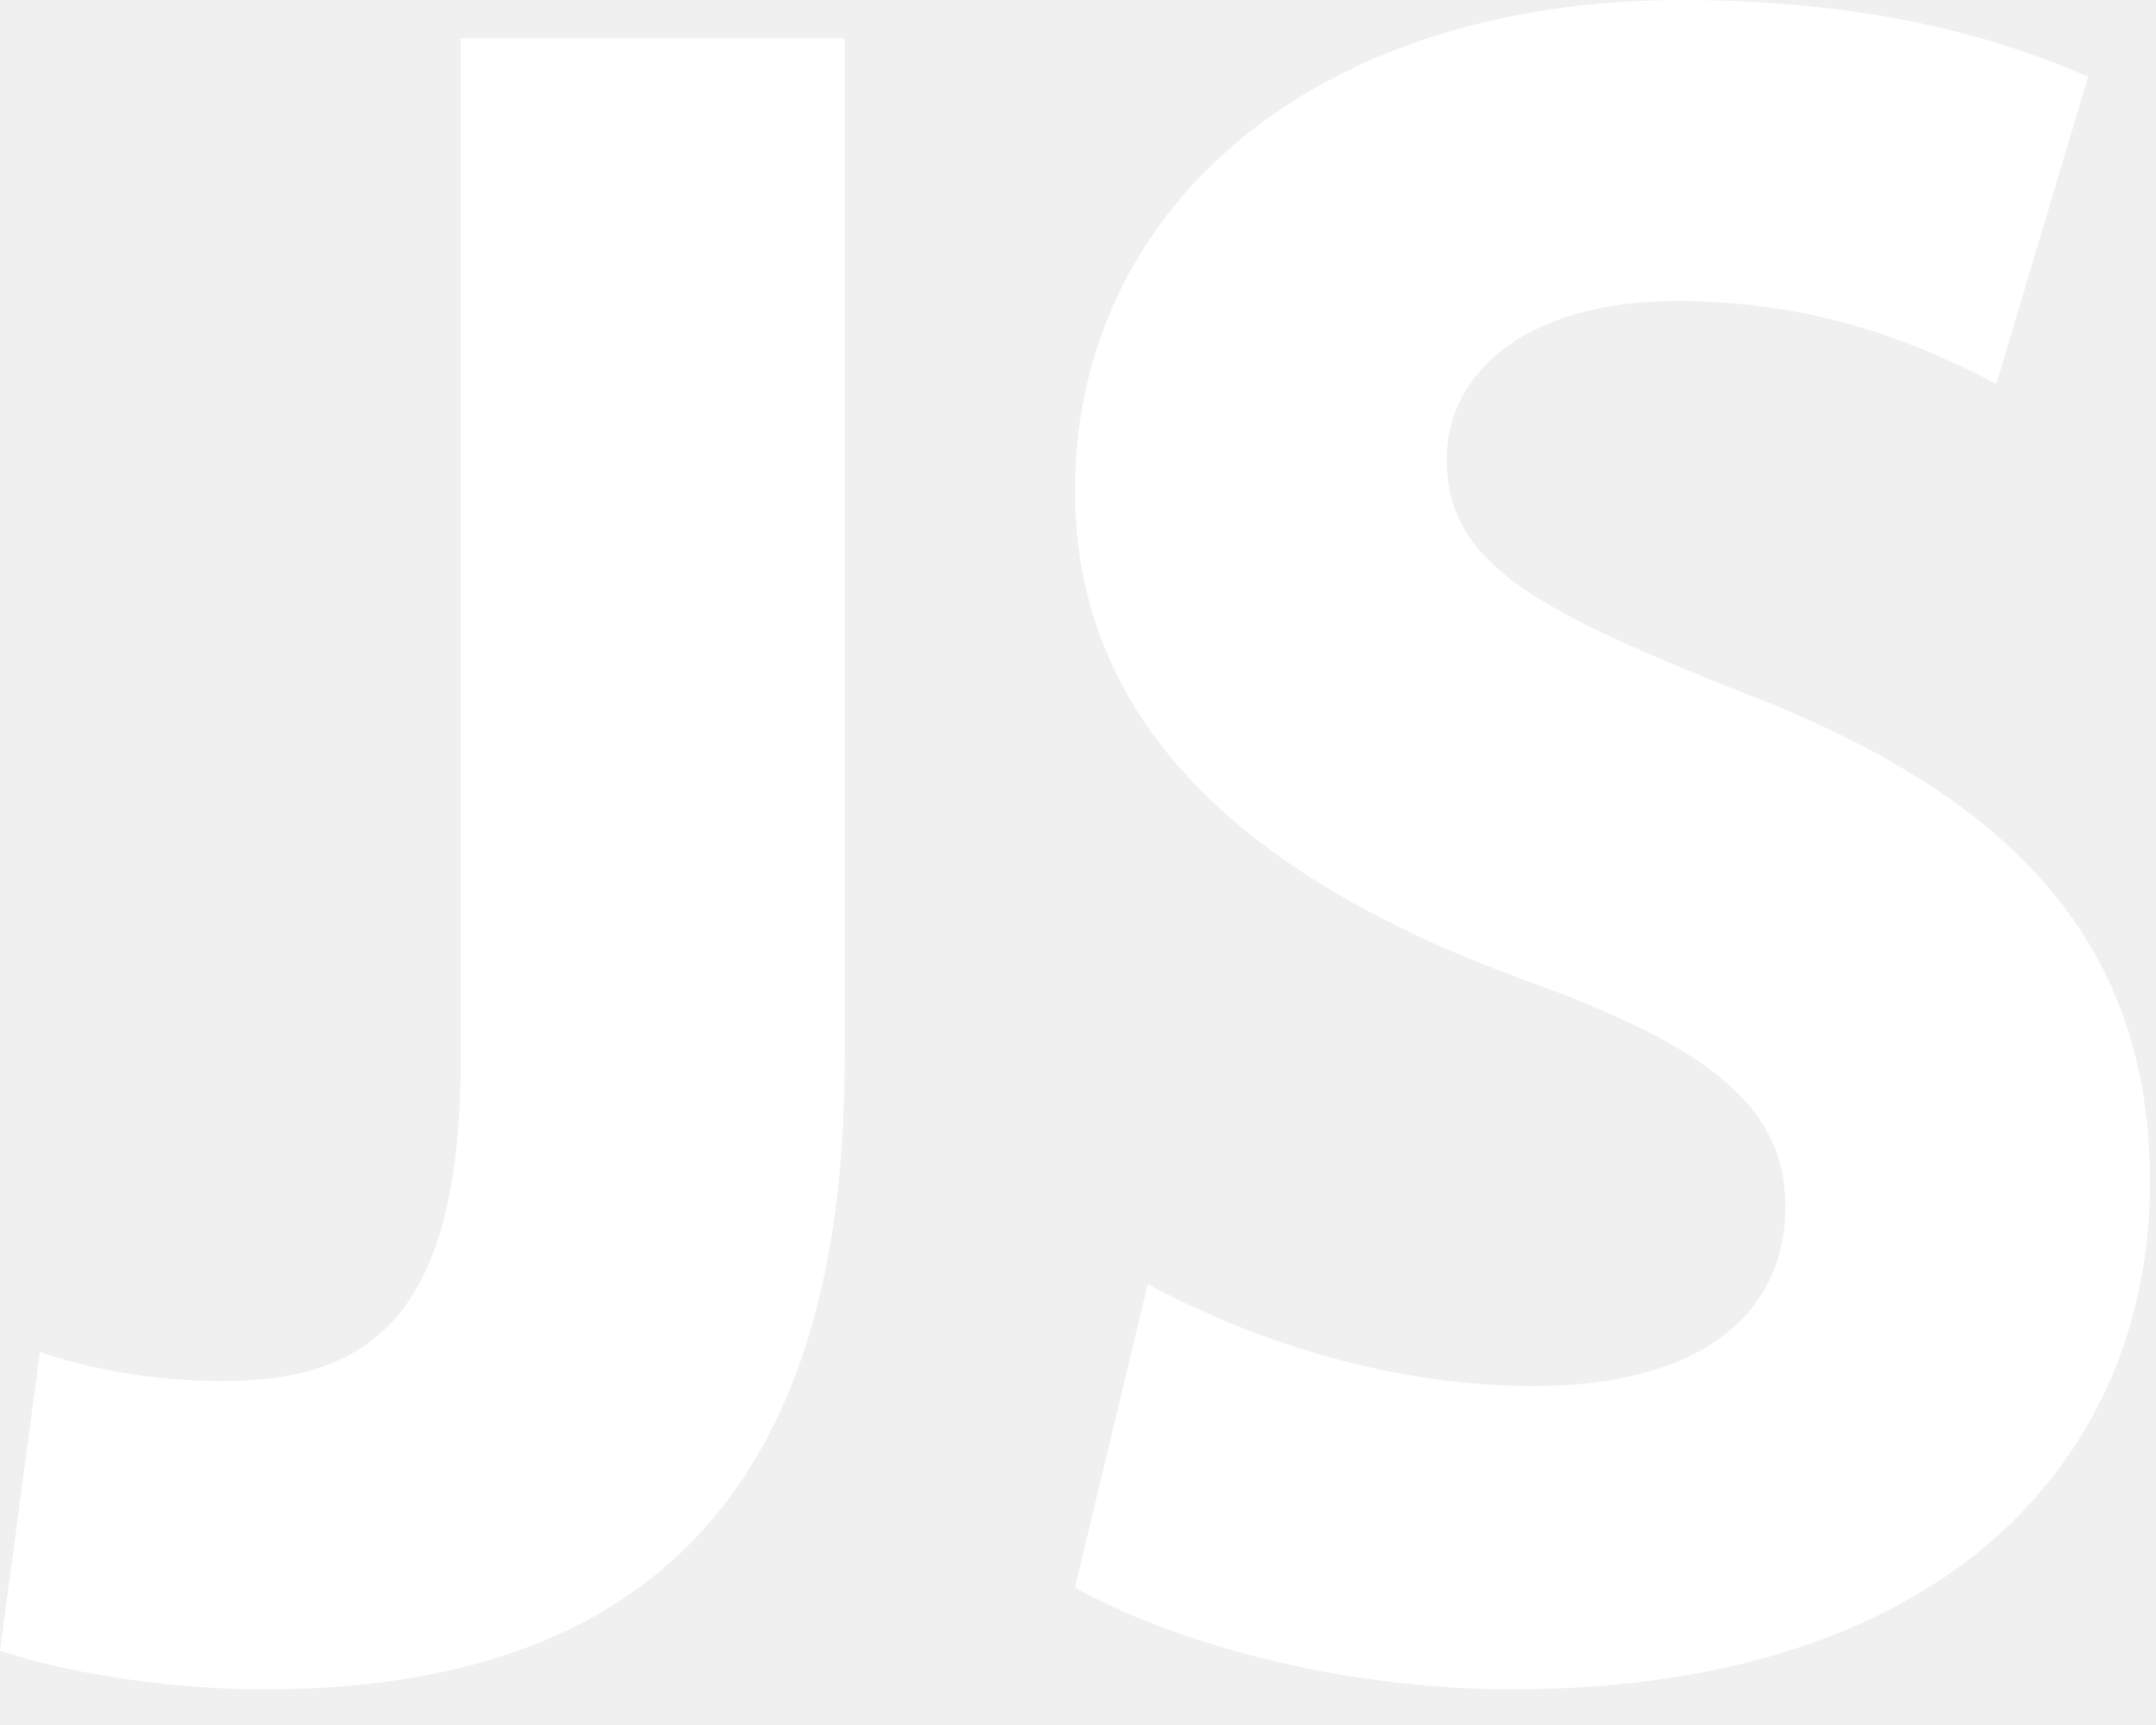
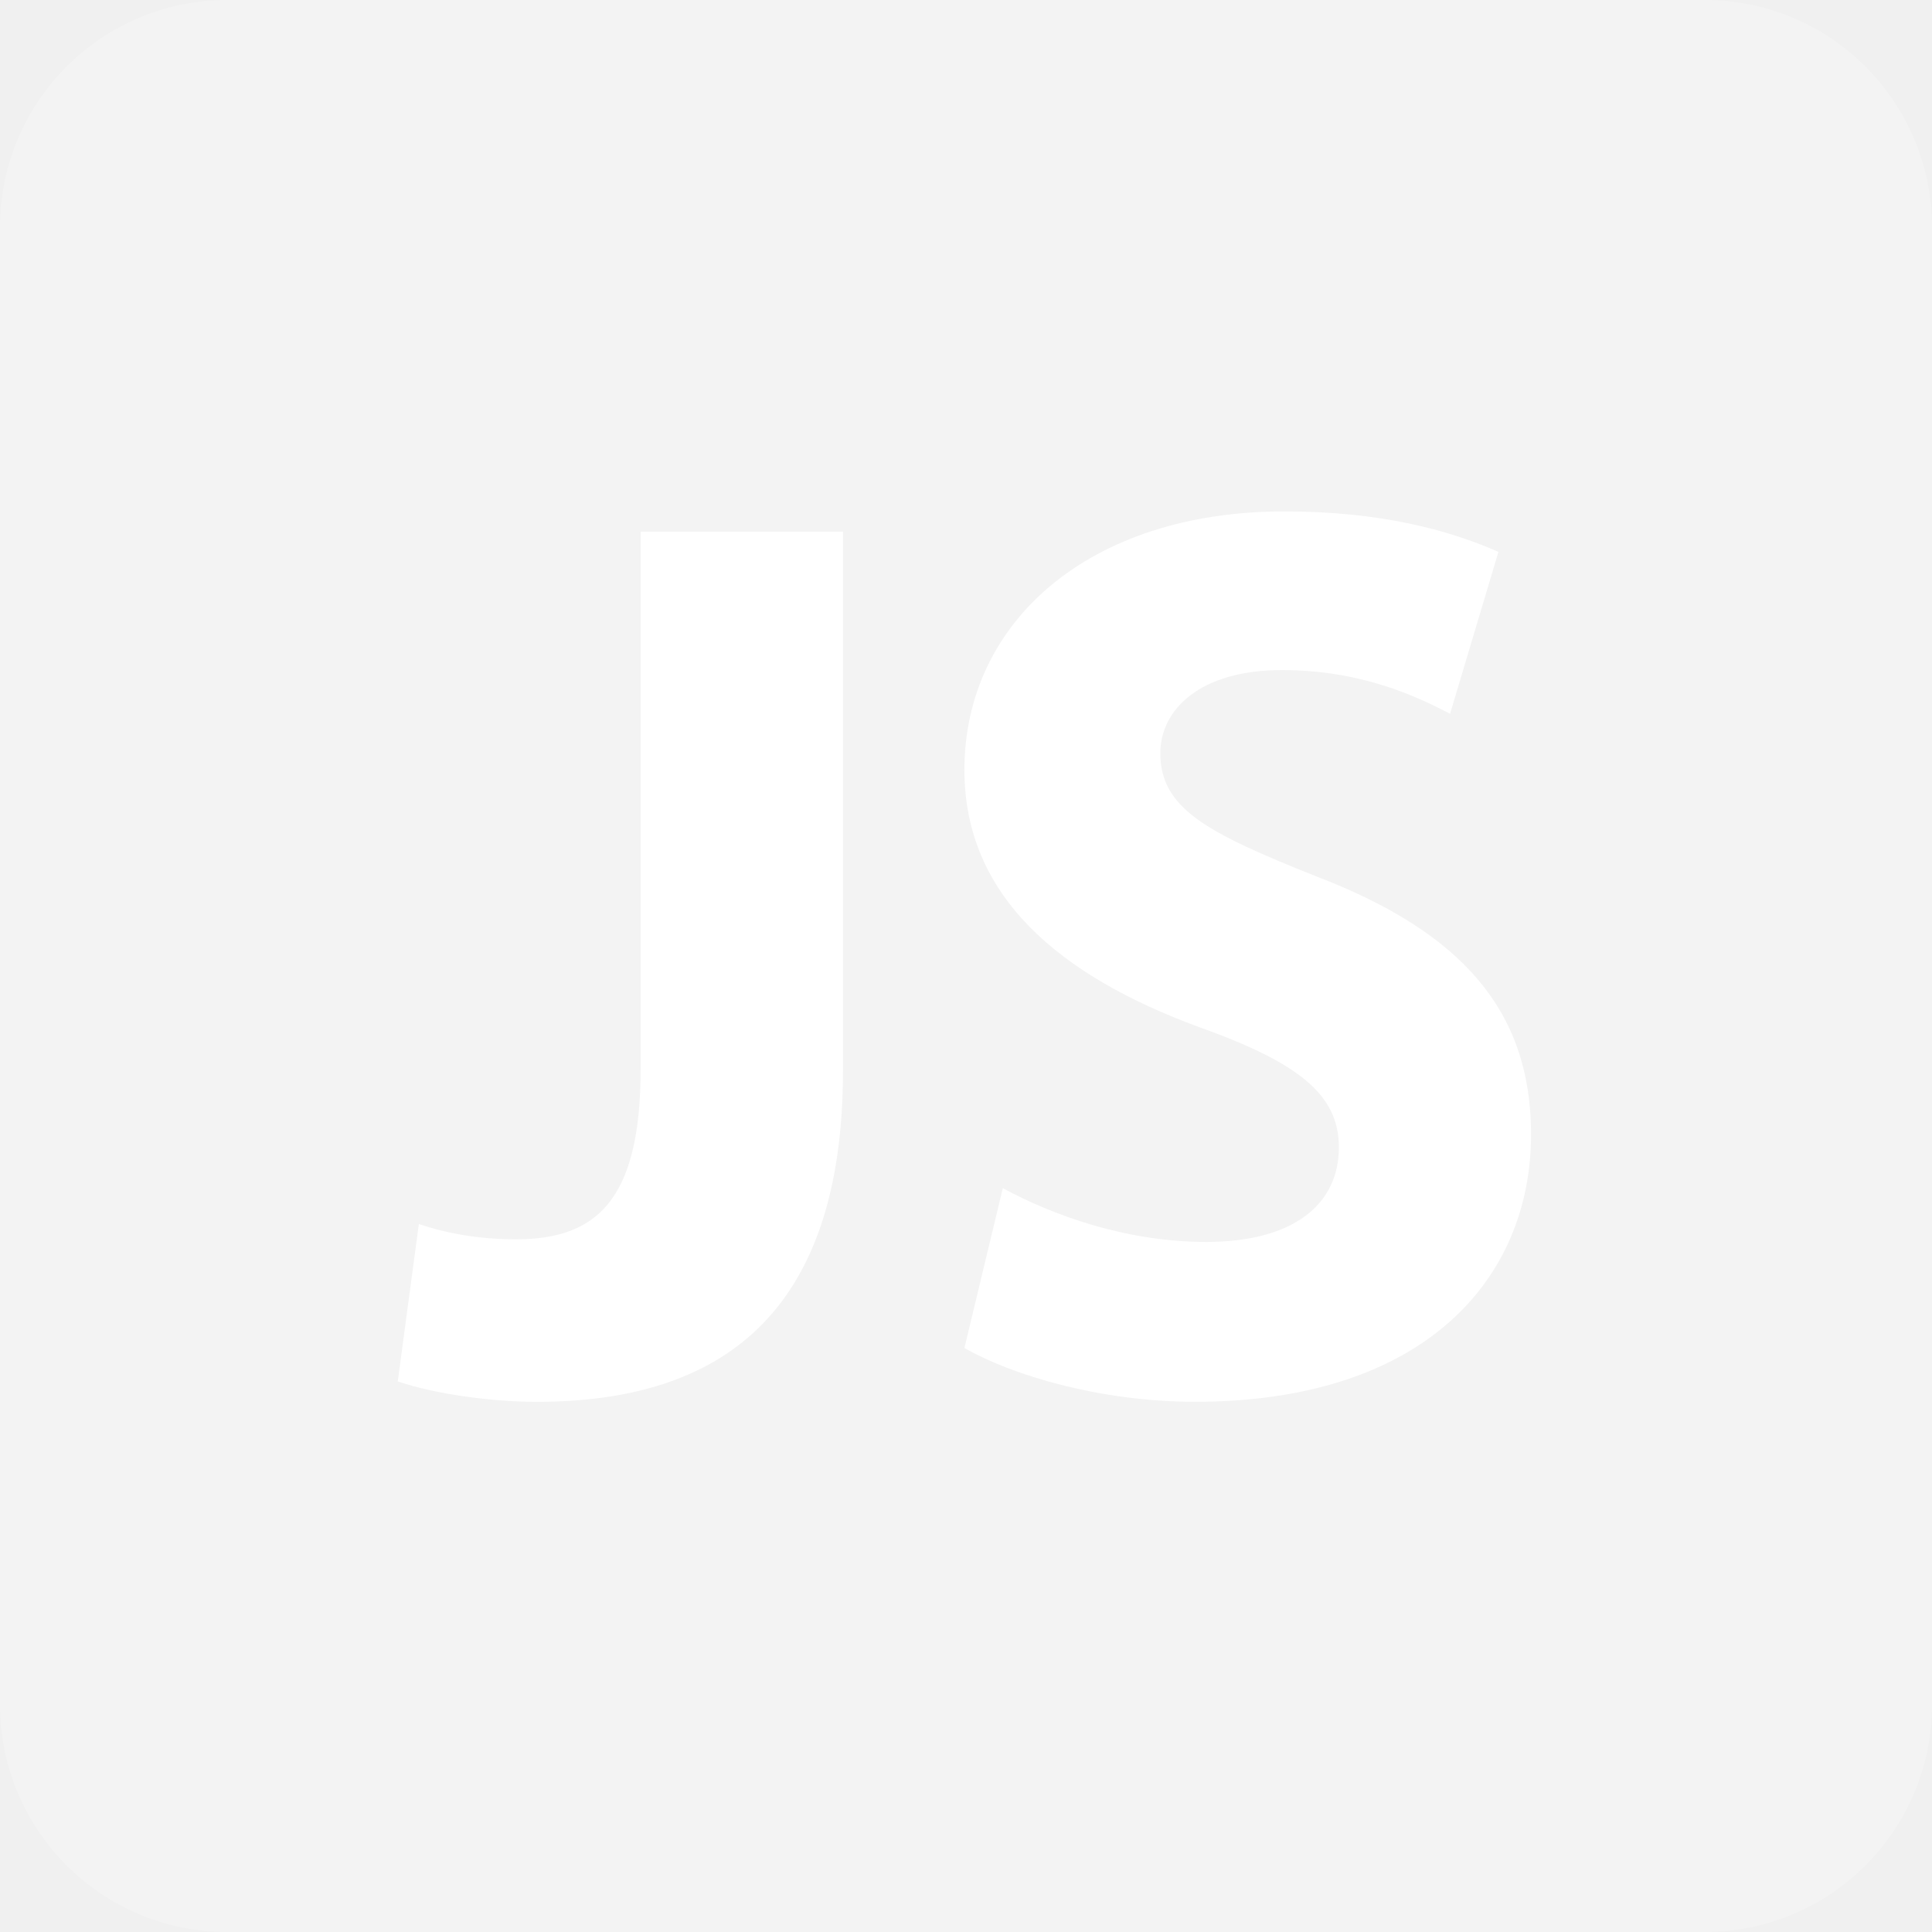
- <svg xmlns="http://www.w3.org/2000/svg" width="20" height="16" viewBox="0 0 20 16" fill="none">
-   <path d="M7.835 0.356H4.274V9.816C4.274 12.157 3.471 12.81 2.074 12.81C1.419 12.81 0.83 12.698 0.371 12.54L0 15.31C0.654 15.535 1.659 15.67 2.444 15.67C5.652 15.67 7.835 14.162 7.835 9.839V0.356ZM15.602 0C12.154 0 9.972 1.959 9.972 4.548C9.972 6.777 11.652 8.173 14.096 9.073C15.863 9.704 16.562 10.267 16.562 11.19C16.562 12.203 15.754 12.856 14.227 12.856C12.809 12.856 11.521 12.382 10.648 11.91V11.909L9.972 14.723C10.802 15.197 12.351 15.669 14.03 15.669C18.067 15.669 19.944 13.508 19.944 10.964C19.944 8.803 18.744 7.407 16.147 6.416C14.227 5.651 13.42 5.223 13.42 4.255C13.42 3.489 14.118 2.792 15.559 2.792C16.976 2.792 17.951 3.268 18.519 3.561L19.37 0.712C18.48 0.321 17.281 0 15.602 0Z" fill="white" />
+ <svg xmlns="http://www.w3.org/2000/svg" width="34" height="34" viewBox="0 0 34 34" fill="none">
+   <rect width="34" height="34" rx="4" fill="white" fill-opacity="0.2" />
+   <path d="M14.835 9.356H11.274V18.816C11.274 21.157 10.471 21.81 9.074 21.81C8.419 21.81 7.83 21.698 7.371 21.54L7 24.31C7.654 24.535 8.659 24.67 9.444 24.67C12.652 24.67 14.835 23.162 14.835 18.839V9.356ZM22.602 9C19.154 9 16.972 10.959 16.972 13.548C16.972 15.777 18.652 17.173 21.096 18.073C22.863 18.704 23.562 19.267 23.562 20.19C23.562 21.203 22.754 21.856 21.227 21.856C19.808 21.856 18.521 21.382 17.648 20.91V20.909L16.972 23.723C17.802 24.197 19.351 24.669 21.03 24.669C25.067 24.669 26.944 22.508 26.944 19.964C26.944 17.802 25.744 16.407 23.147 15.416C21.227 14.65 20.42 14.223 20.42 13.255C20.42 12.489 21.118 11.792 22.558 11.792C23.976 11.792 24.951 12.268 25.519 12.561L26.37 9.712C25.48 9.321 24.281 9 22.602 9Z" fill="white" />
</svg>
